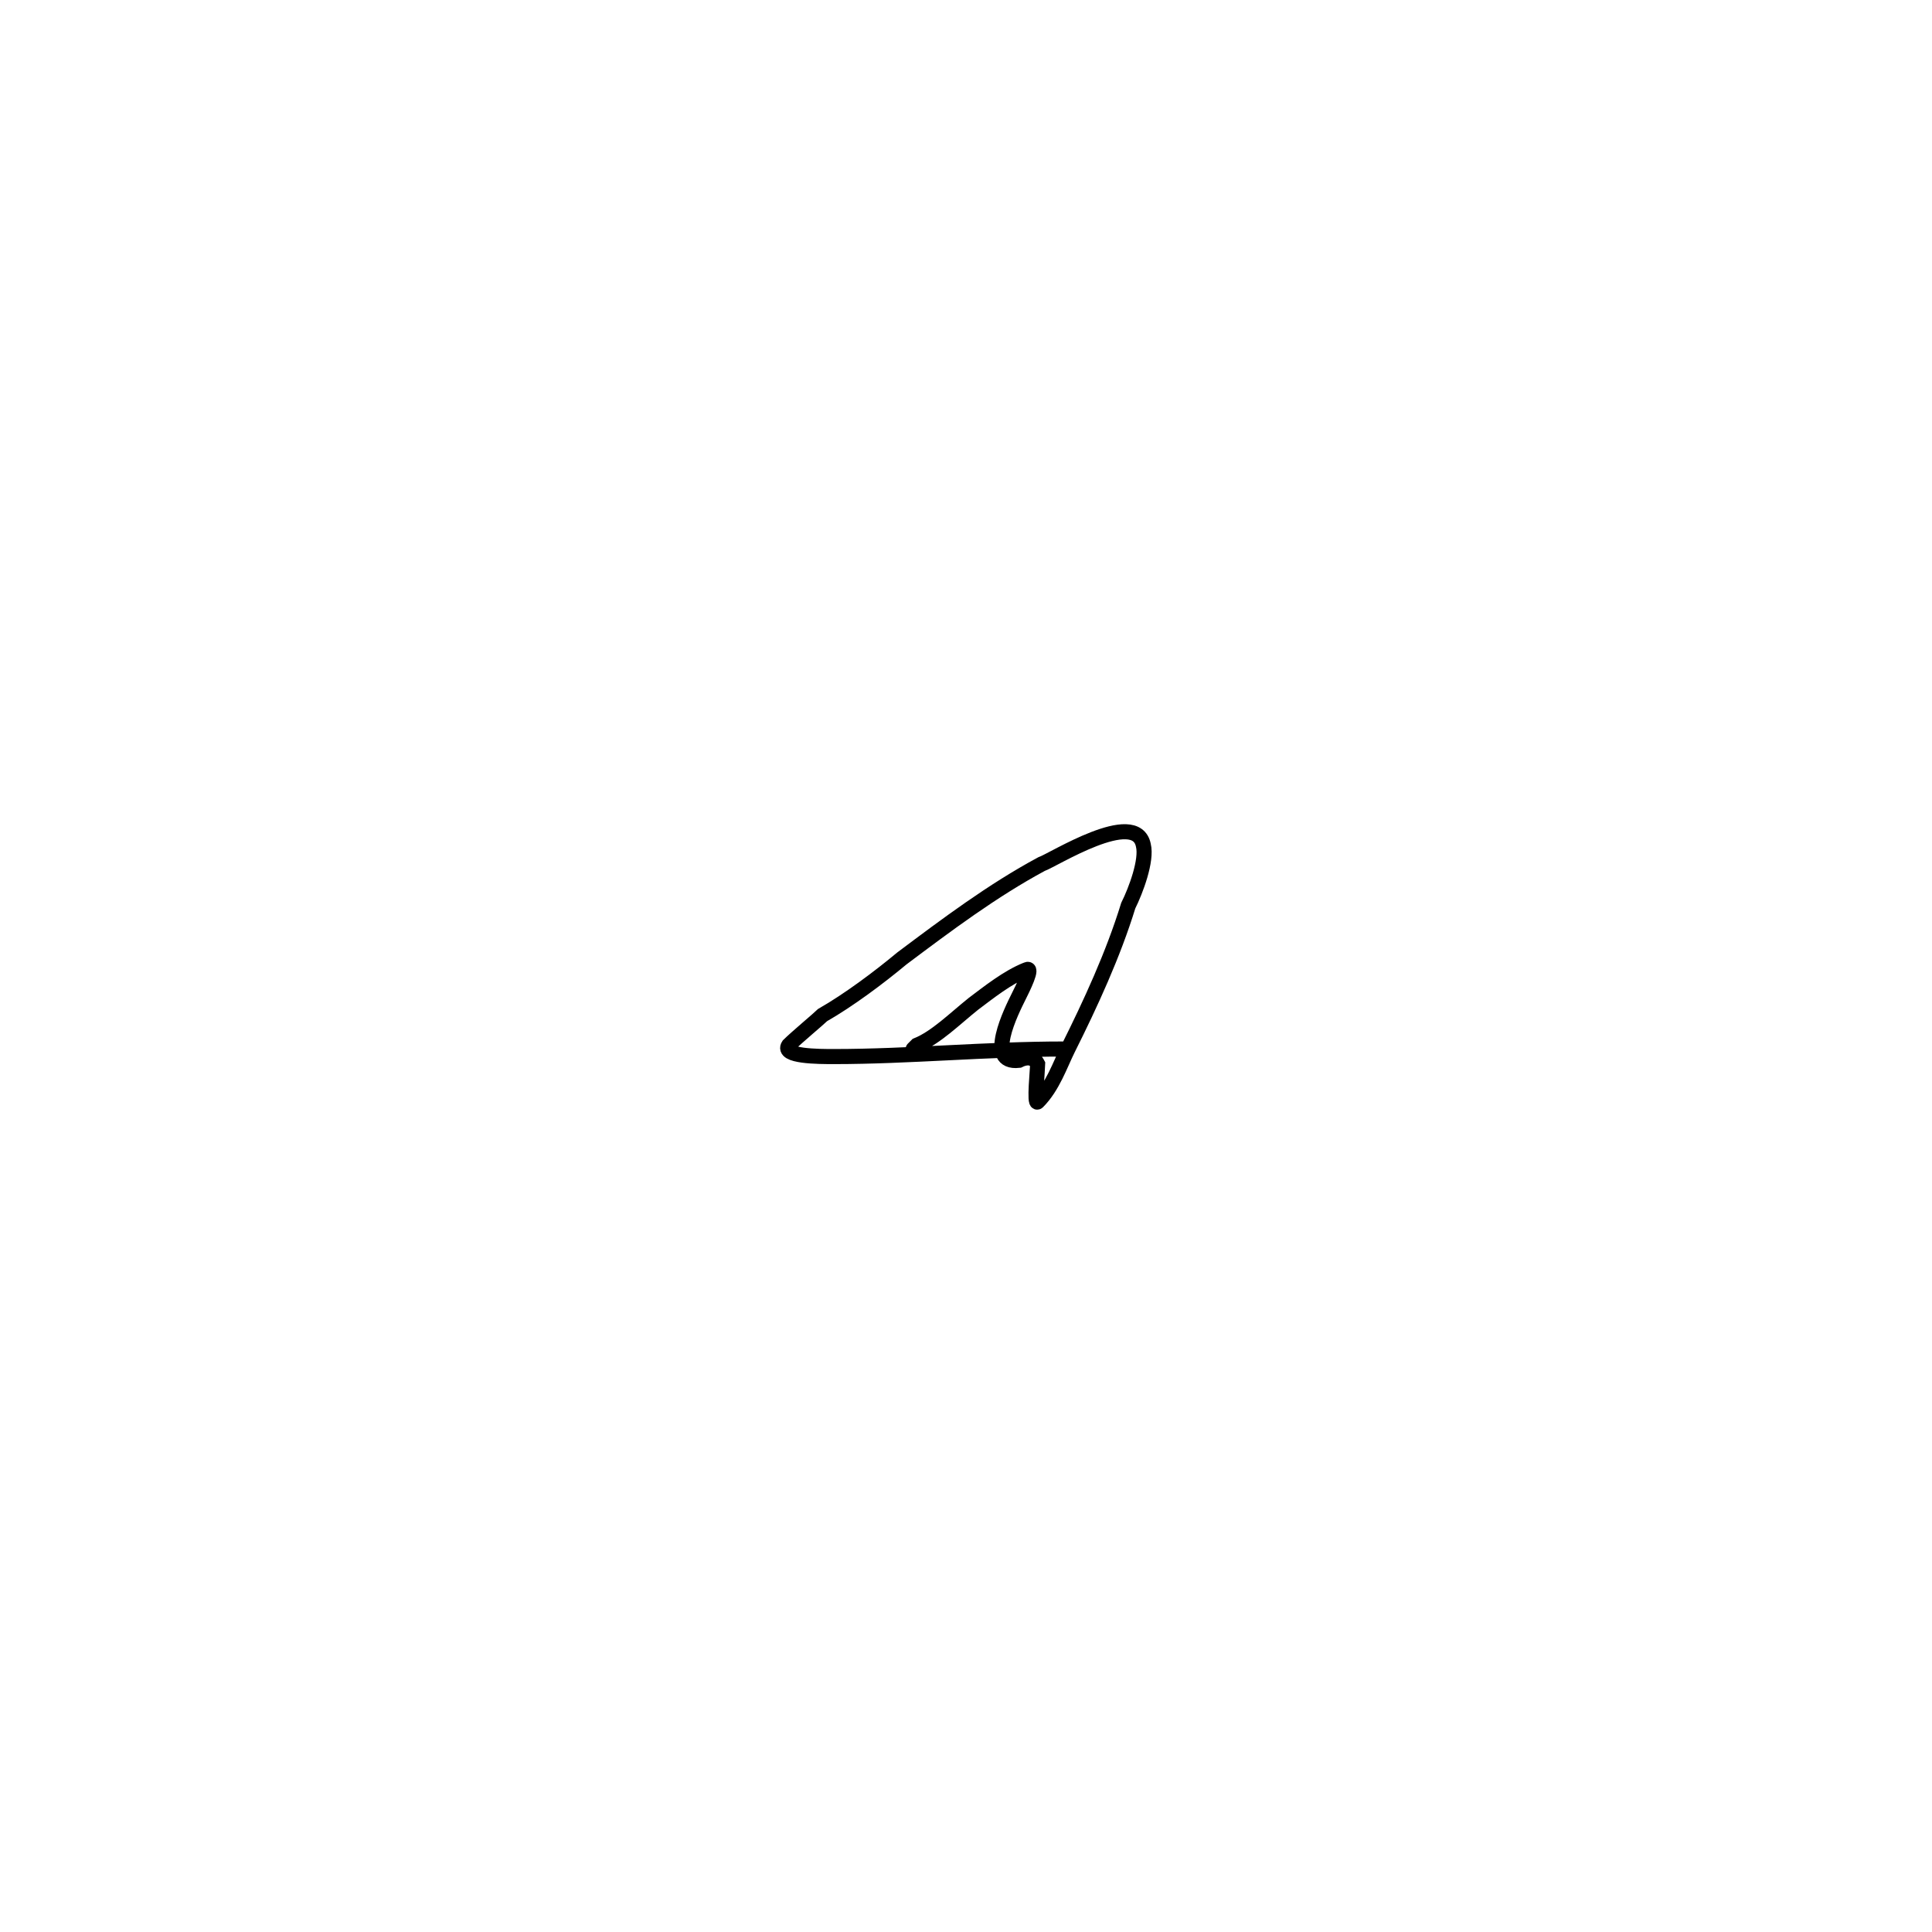
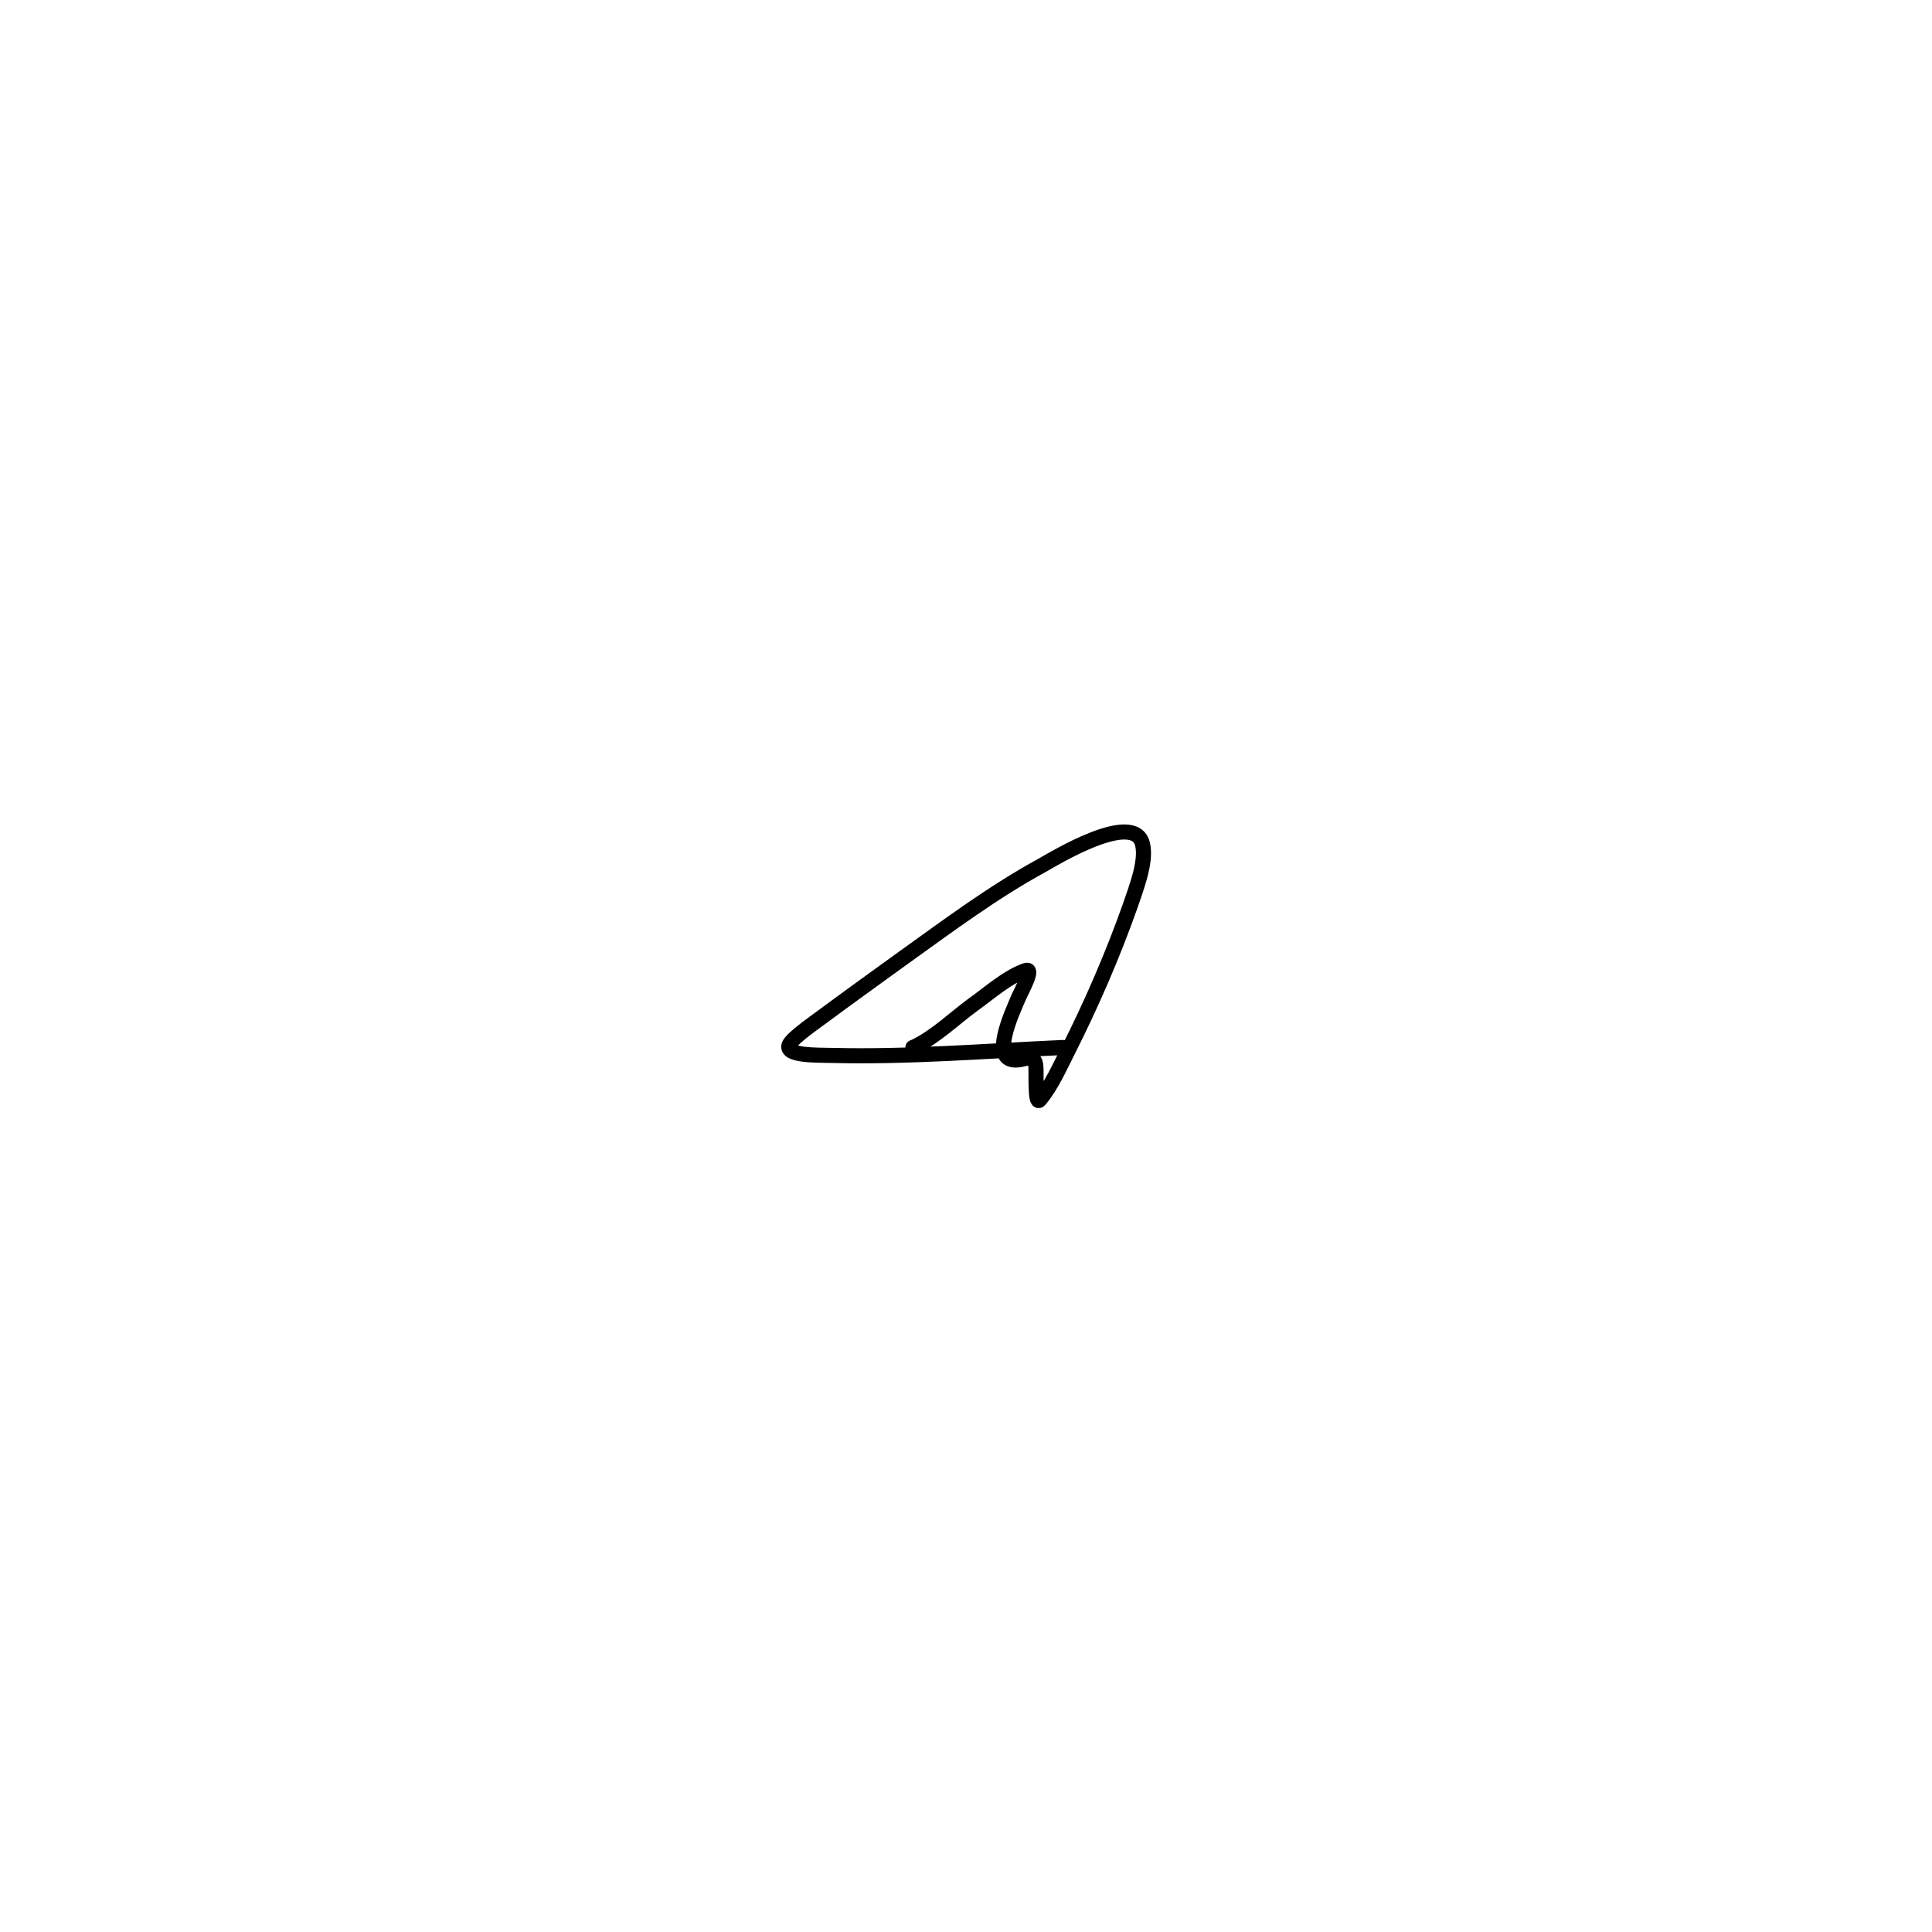
<svg xmlns="http://www.w3.org/2000/svg" width="512" height="512" viewBox="0 0 512 512" fill="none">
-   <path d="M242 278C242 278 242 278 243 277C248 275 253 270 258 266C262 263 267 259 272 257C274 256 271 262 270 264C268 268 261 282 270 281C272 280 274 280 275 282C275 283 274 293 275 292C279 288 281 282 283 278C289 266 295 253 299 240C301 236 304 228 303 224C301 214 279 228 276 229C263 236 251 245 239 254C233 259 225 265 218 269C217 270 211 275 209 277C207 280 217 280 221 280C241 280 261 278 282 278" stroke="black" stroke-width="4" stroke-linecap="round" />
+   <path d="M242.3 277.6C241.6 277.6 242.0 277.6 242.6 277.3C248.1 274.6 252.9 269.9 257.8 266.3C261.9 263.4 266.9 258.9 271.8 257.2C274.1 256.4 271.0 262.0 270.0 264.2C268.4 268.0 261.5 282.4 270.4 280.8C272.4 280.4 274.1 279.6 274.5 282.4C274.7 283.3 274.2 293.0 275.5 291.5C278.6 287.9 281.0 282.4 283.1 278.3C289.3 266.0 294.9 253.1 299.5 240.1C300.9 235.9 303.9 228.5 302.8 223.8C300.7 214.4 278.9 227.8 276.2 229.3C263.2 236.4 251.3 245.3 239.3 253.9C232.8 258.6 224.6 264.5 218.0 269.4C217.5 269.8 210.5 274.6 209.3 276.6C207.3 279.9 216.7 279.6 220.6 279.7C240.9 280.2 261.4 278.5 281.7 277.6" stroke="black" stroke-width="4" stroke-linecap="round" />
</svg>
